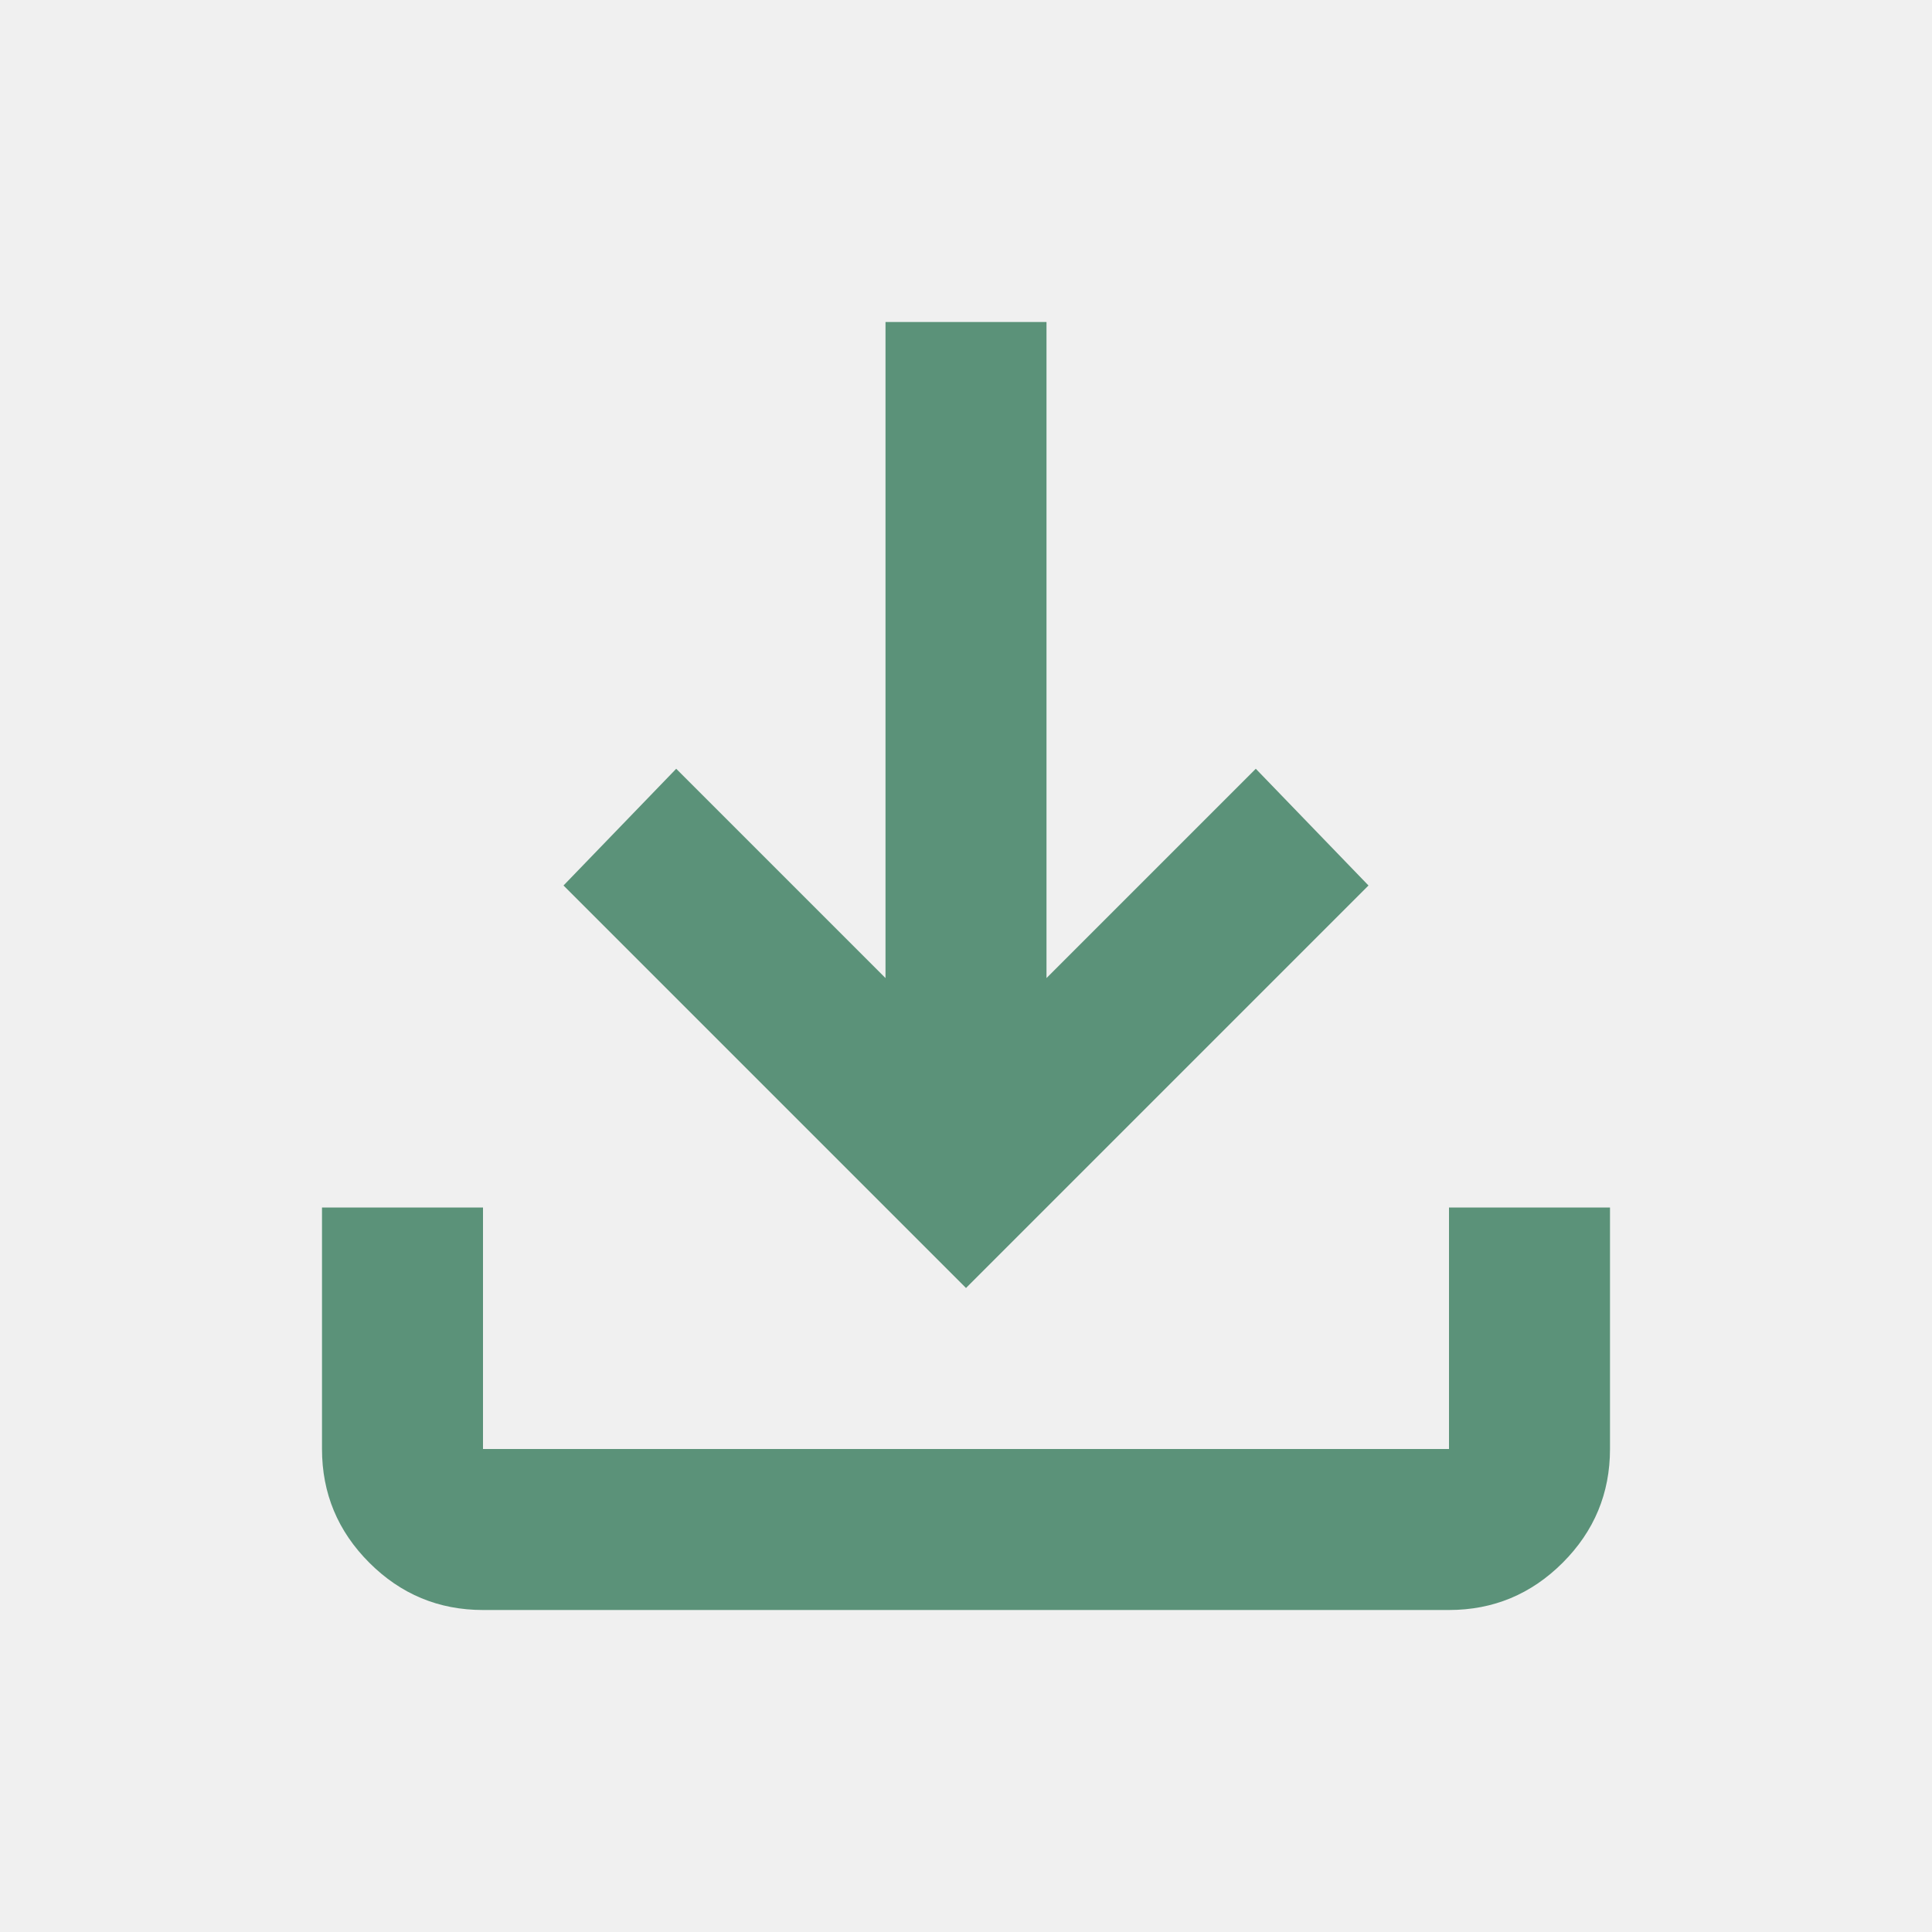
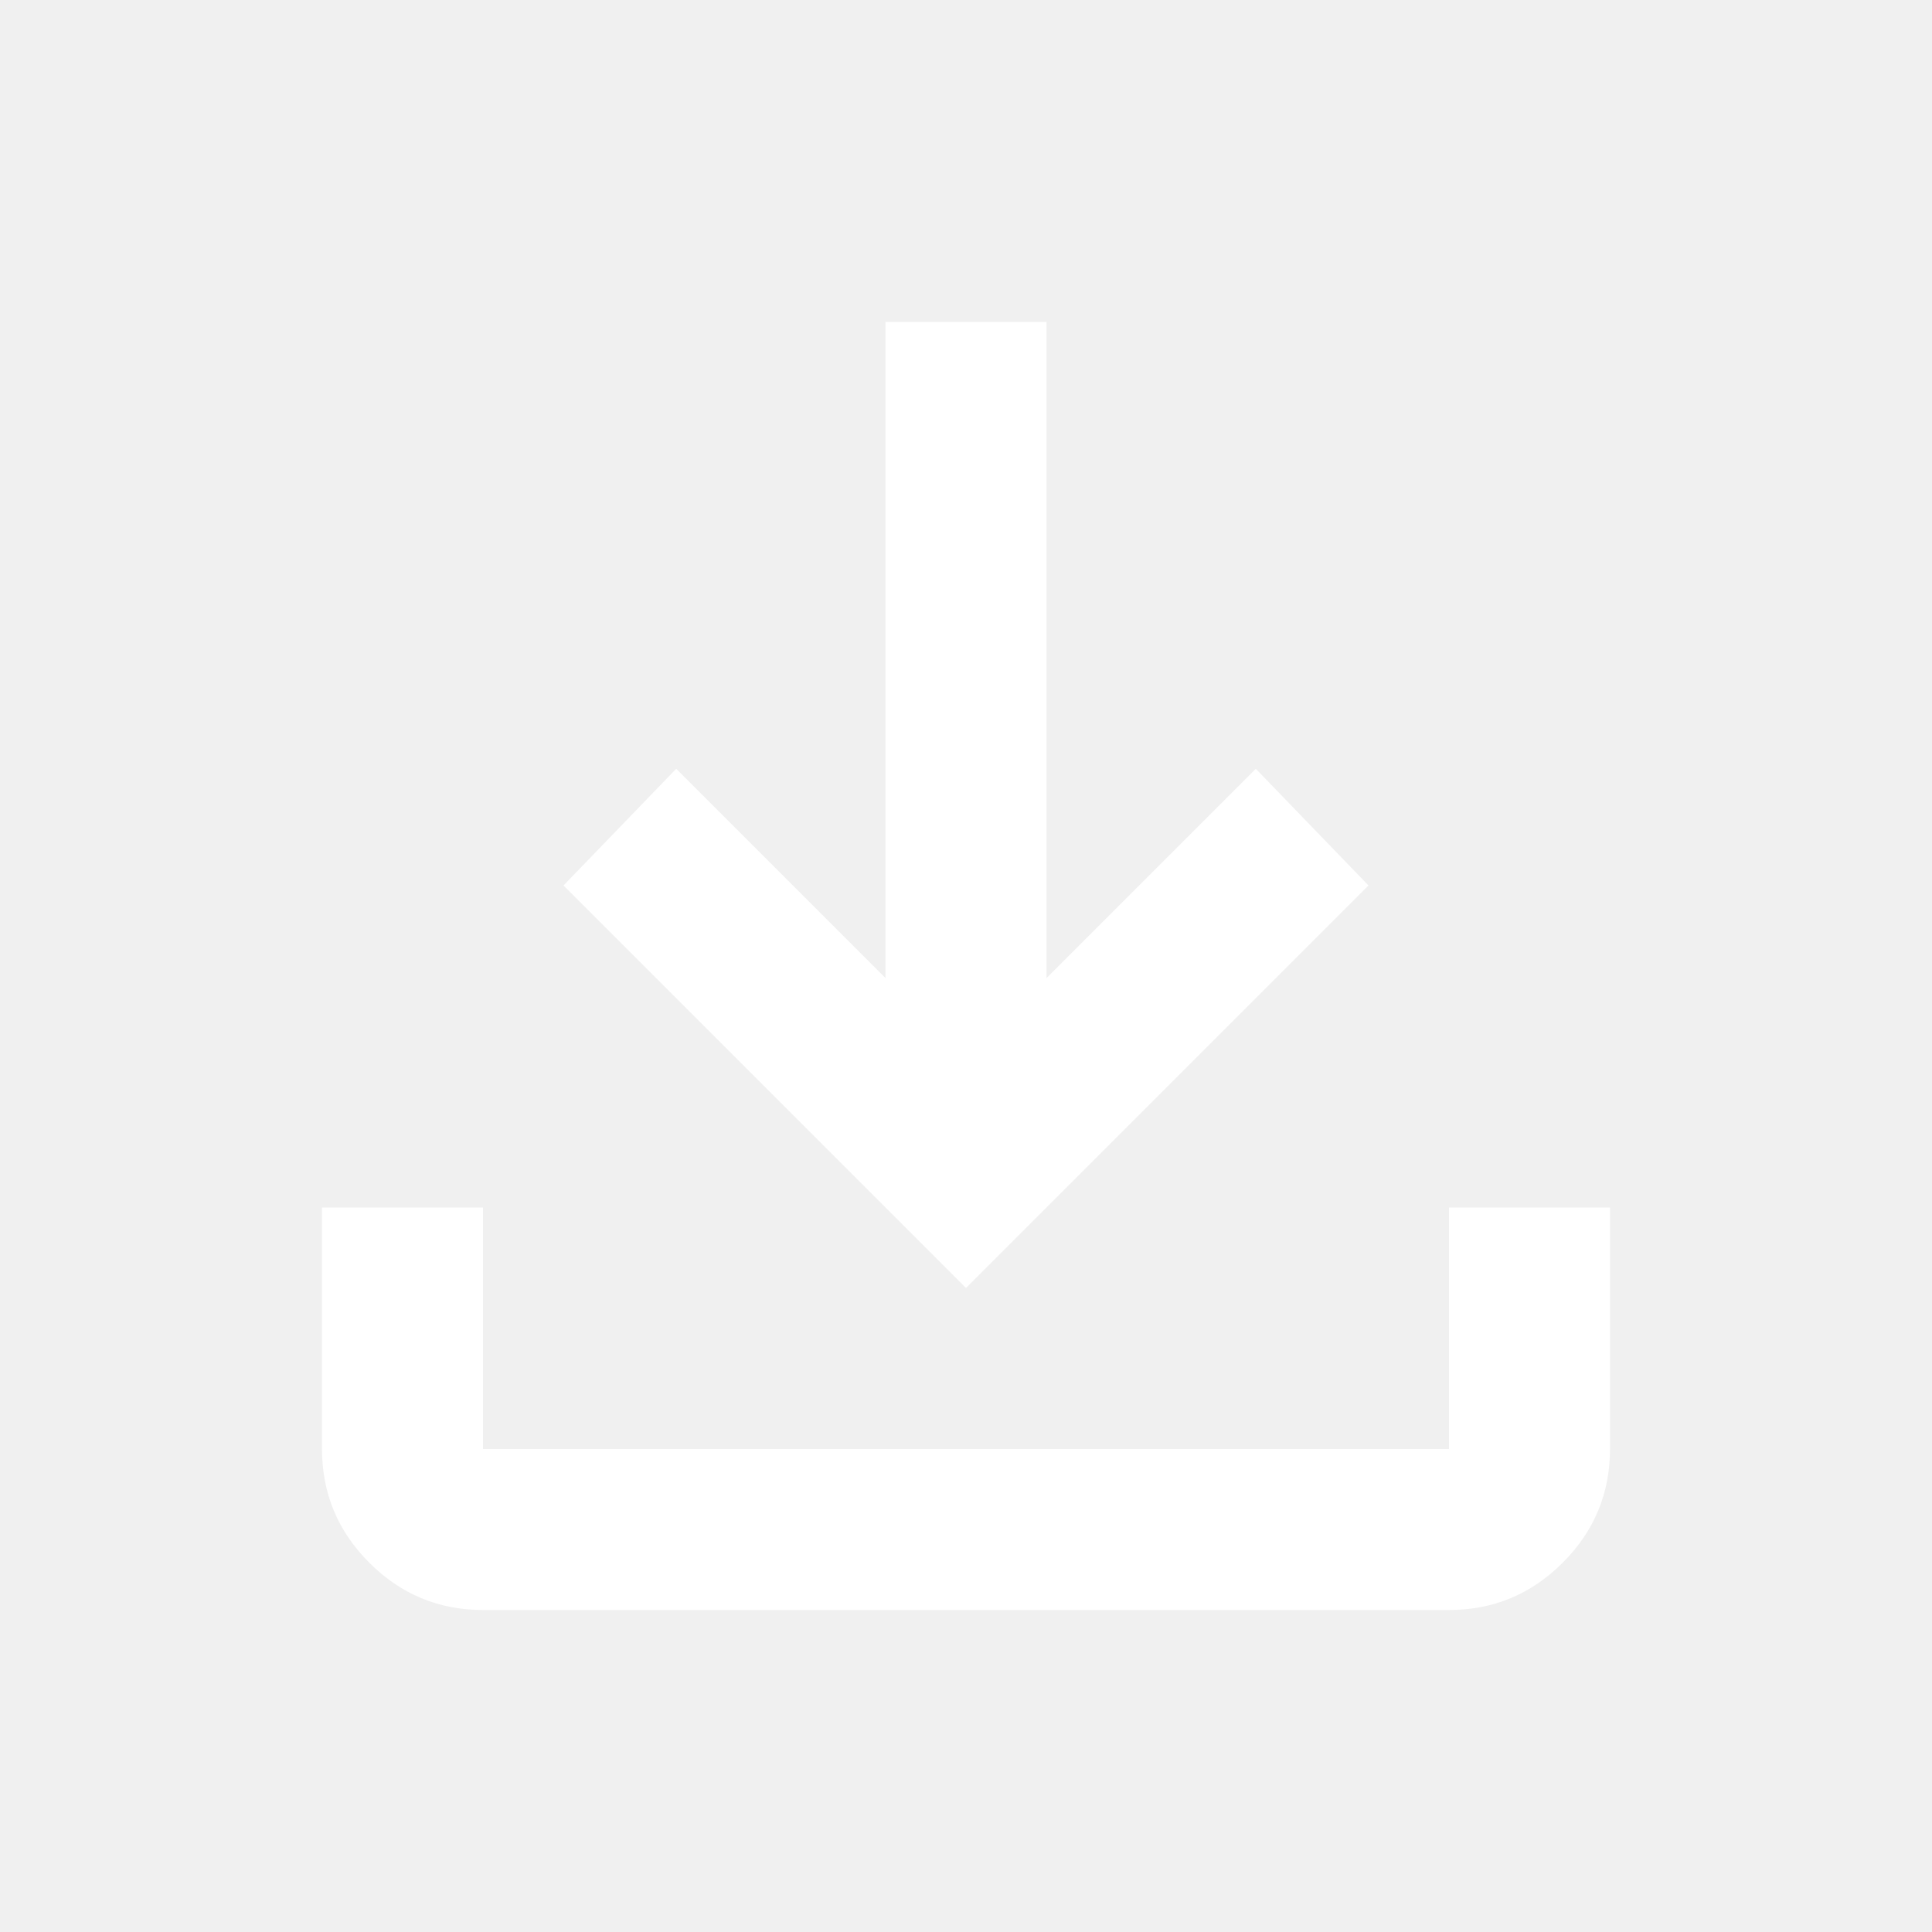
- <svg xmlns="http://www.w3.org/2000/svg" height="24px" viewBox="0 -960 960 960" width="24px" fill="#5b9279">
+ <svg xmlns="http://www.w3.org/2000/svg" height="24px" viewBox="0 -960 960 960" width="24px" fill="#fff">
  <path d="M480-320 280-520l56-58 104 104v-326h80v326l104-104 56 58-200 200ZM240-160q-33 0-56.5-23.5T160-240v-120h80v120h480v-120h80v120q0 33-23.5 56.5T720-160H240Z" />
</svg>
